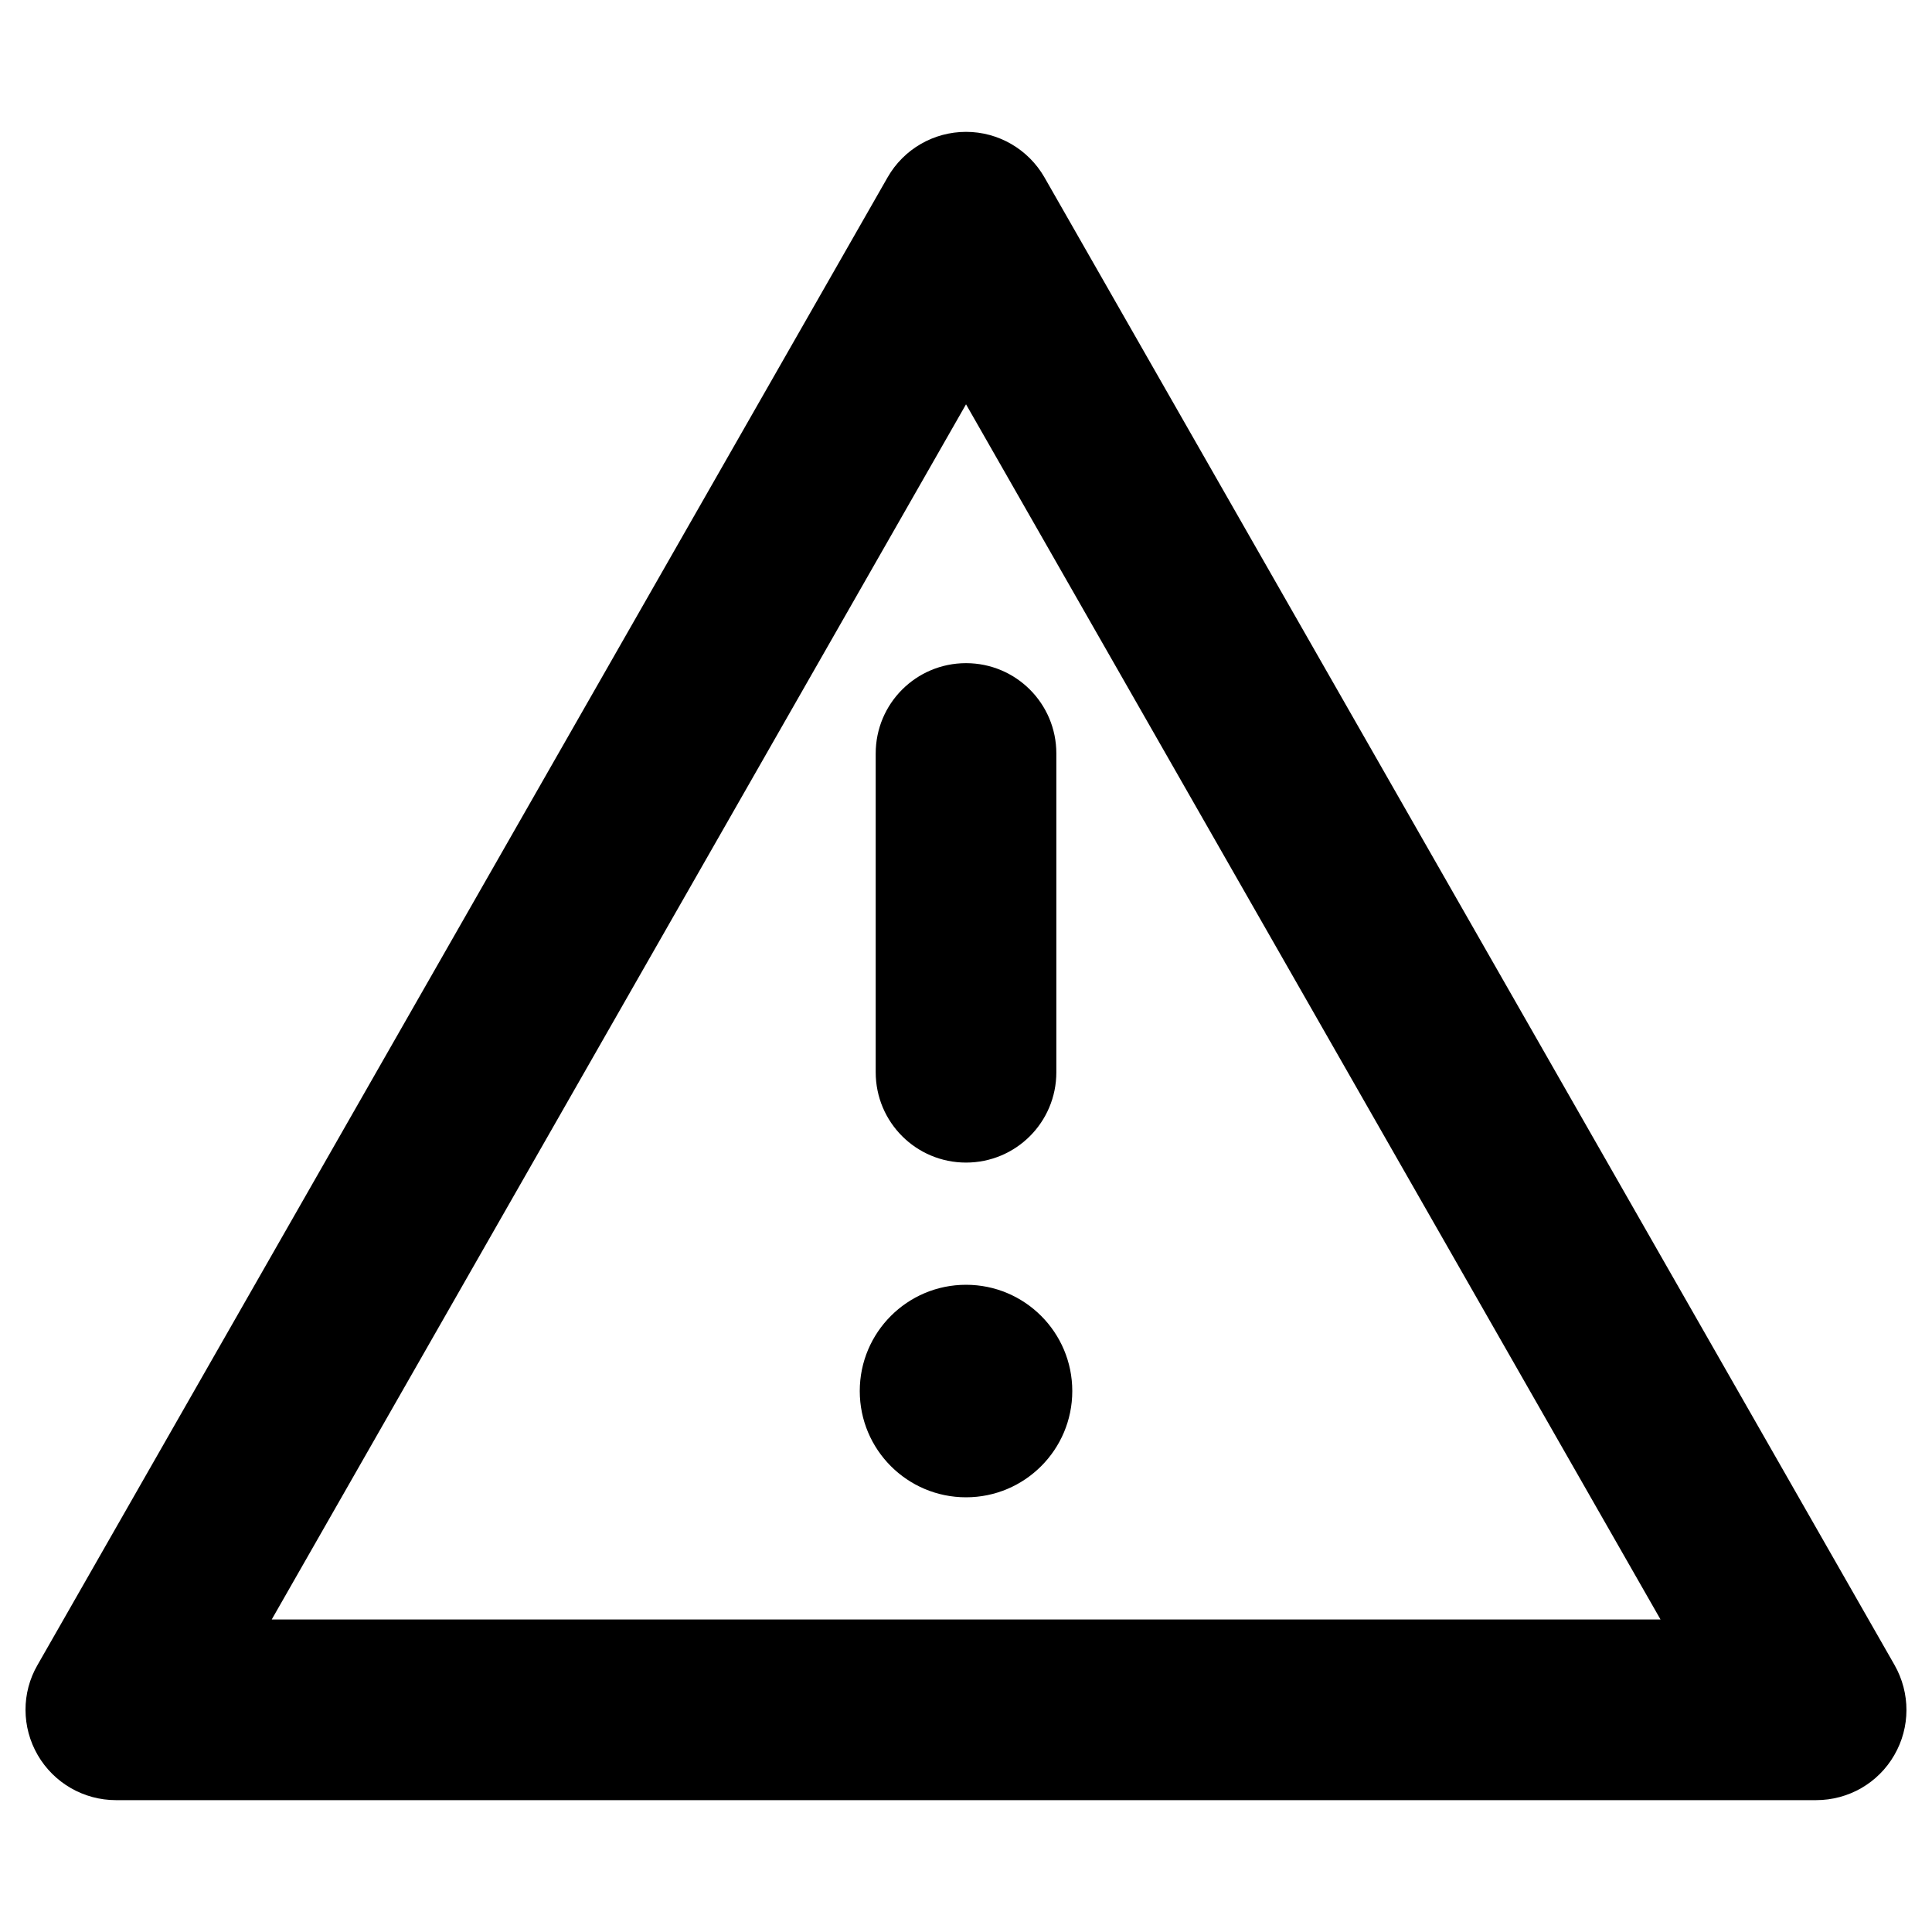
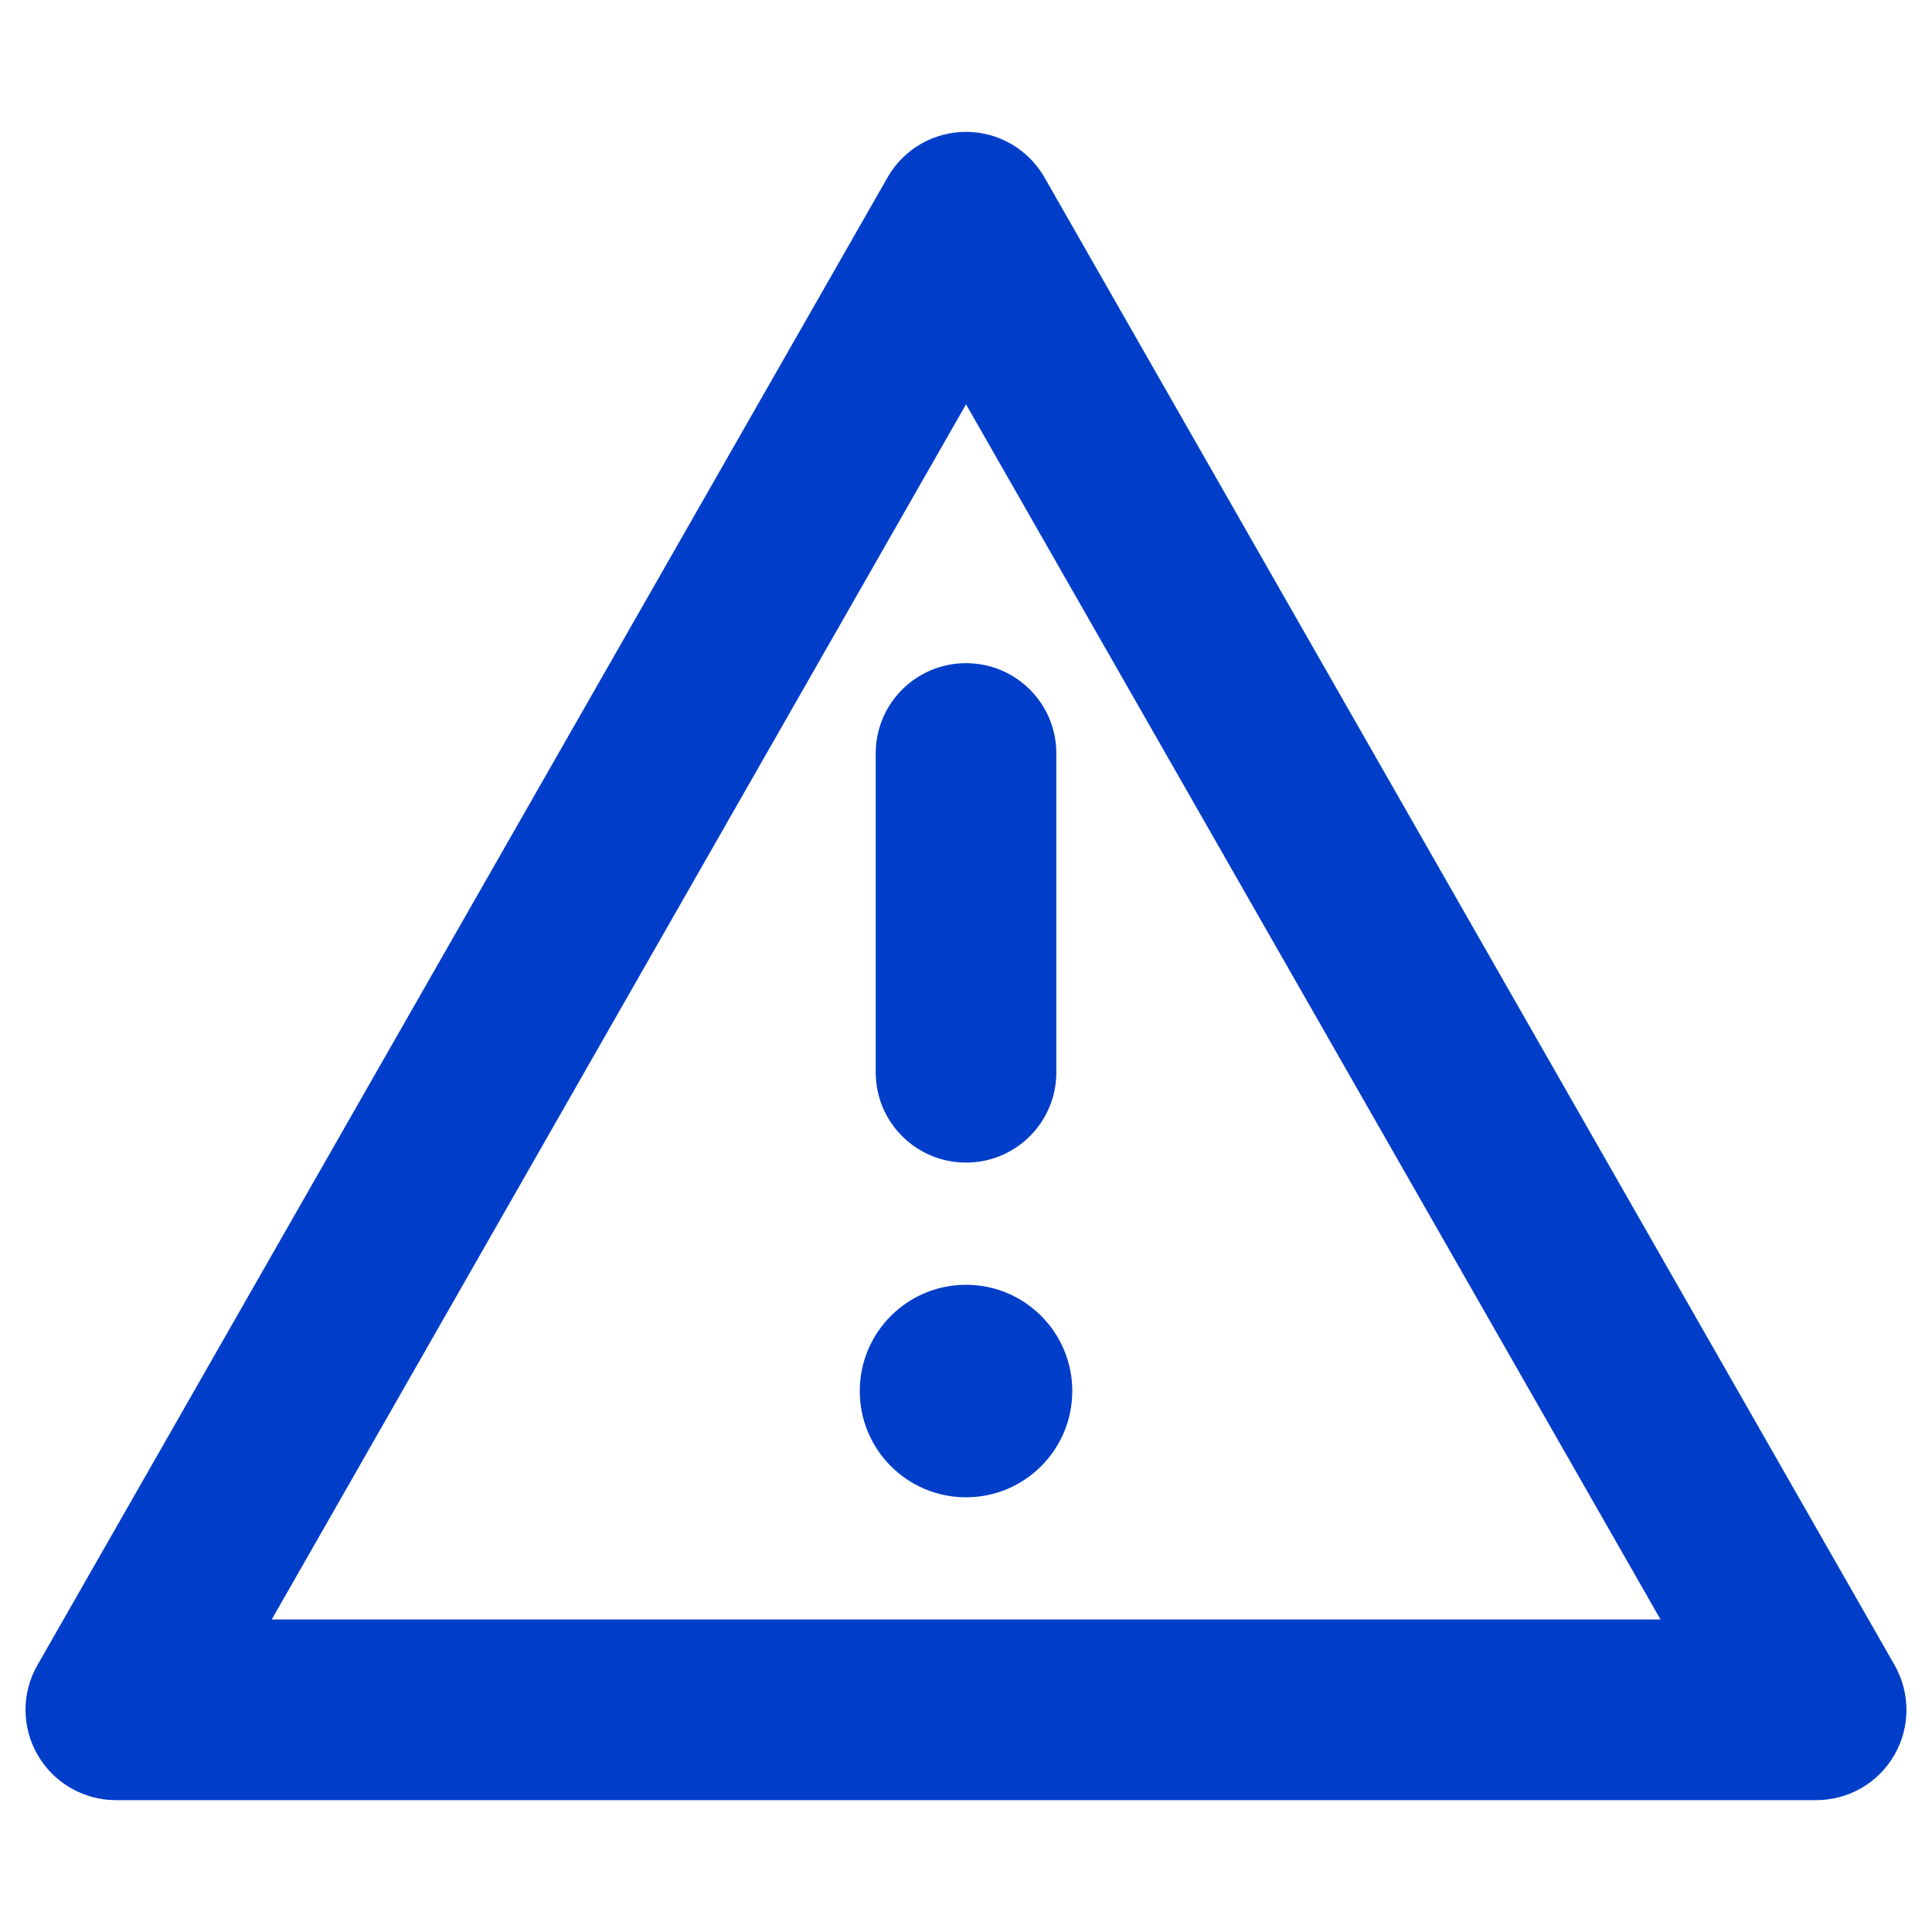
<svg xmlns="http://www.w3.org/2000/svg" height="200" width="200" xml:space="preserve" enable-background="new 0 0 100 100" viewBox="0 0 200 200" y="0px" x="0px" id="warning" version="1.0">
  <defs id="defs17" />
  <g transform="matrix(2.2,0,0,2.2,-9.997739,-10)" id="g4">
-     <path id="path2" d="M 90,89.25 H 10 C 8.48,89.25 7.08,88.44 6.32,87.13 5.56,85.82 5.55,84.2 6.31,82.89 l 40,-70 c 0.76,-1.33 2.17,-2.14 3.69,-2.14 1.53,0 2.93,0.82 3.69,2.14 l 40,70 c 0.75,1.32 0.75,2.93 -0.01,4.24 -0.76,1.32 -2.16,2.12 -3.68,2.12 z M 17.33,80.75 H 82.68 L 50,23.57 Z" fill="##003ec9" />
+     <path id="path2" d="M 90,89.25 H 10 C 8.48,89.25 7.08,88.44 6.32,87.13 5.56,85.82 5.55,84.2 6.31,82.89 l 40,-70 c 0.76,-1.33 2.17,-2.14 3.69,-2.14 1.53,0 2.93,0.82 3.69,2.14 l 40,70 c 0.75,1.32 0.75,2.93 -0.01,4.24 -0.76,1.32 -2.16,2.12 -3.68,2.12 z M 17.33,80.75 H 82.68 L 50,23.57 Z" fill="#003ec9" />
  </g>
  <g transform="matrix(2.2,0,0,2.2,-9.997739,-10)" id="g8">
-     <path id="path6" d="m 50,59.25 c -2.35,0 -4.25,-1.9 -4.25,-4.25 V 40 c 0,-2.35 1.9,-4.25 4.25,-4.25 2.35,0 4.25,1.9 4.25,4.25 v 15 c 0,2.35 -1.9,4.25 -4.25,4.25 z" fill="##003ec9" />
+     <path id="path6" d="m 50,59.25 c -2.35,0 -4.25,-1.9 -4.25,-4.25 V 40 c 0,-2.35 1.9,-4.25 4.25,-4.25 2.35,0 4.25,1.9 4.25,4.25 v 15 c 0,2.35 -1.9,4.25 -4.25,4.25 z" fill="#003ec9" />
  </g>
  <g transform="matrix(2.2,0,0,2.2,-9.997739,-10)" id="g12">
-     <circle id="circle10" r="5" cy="70" cx="50" fill="##003ec9" />
+     <circle id="circle10" r="5" cy="70" cx="50" fill="#003ec9" />
  </g>
</svg>
